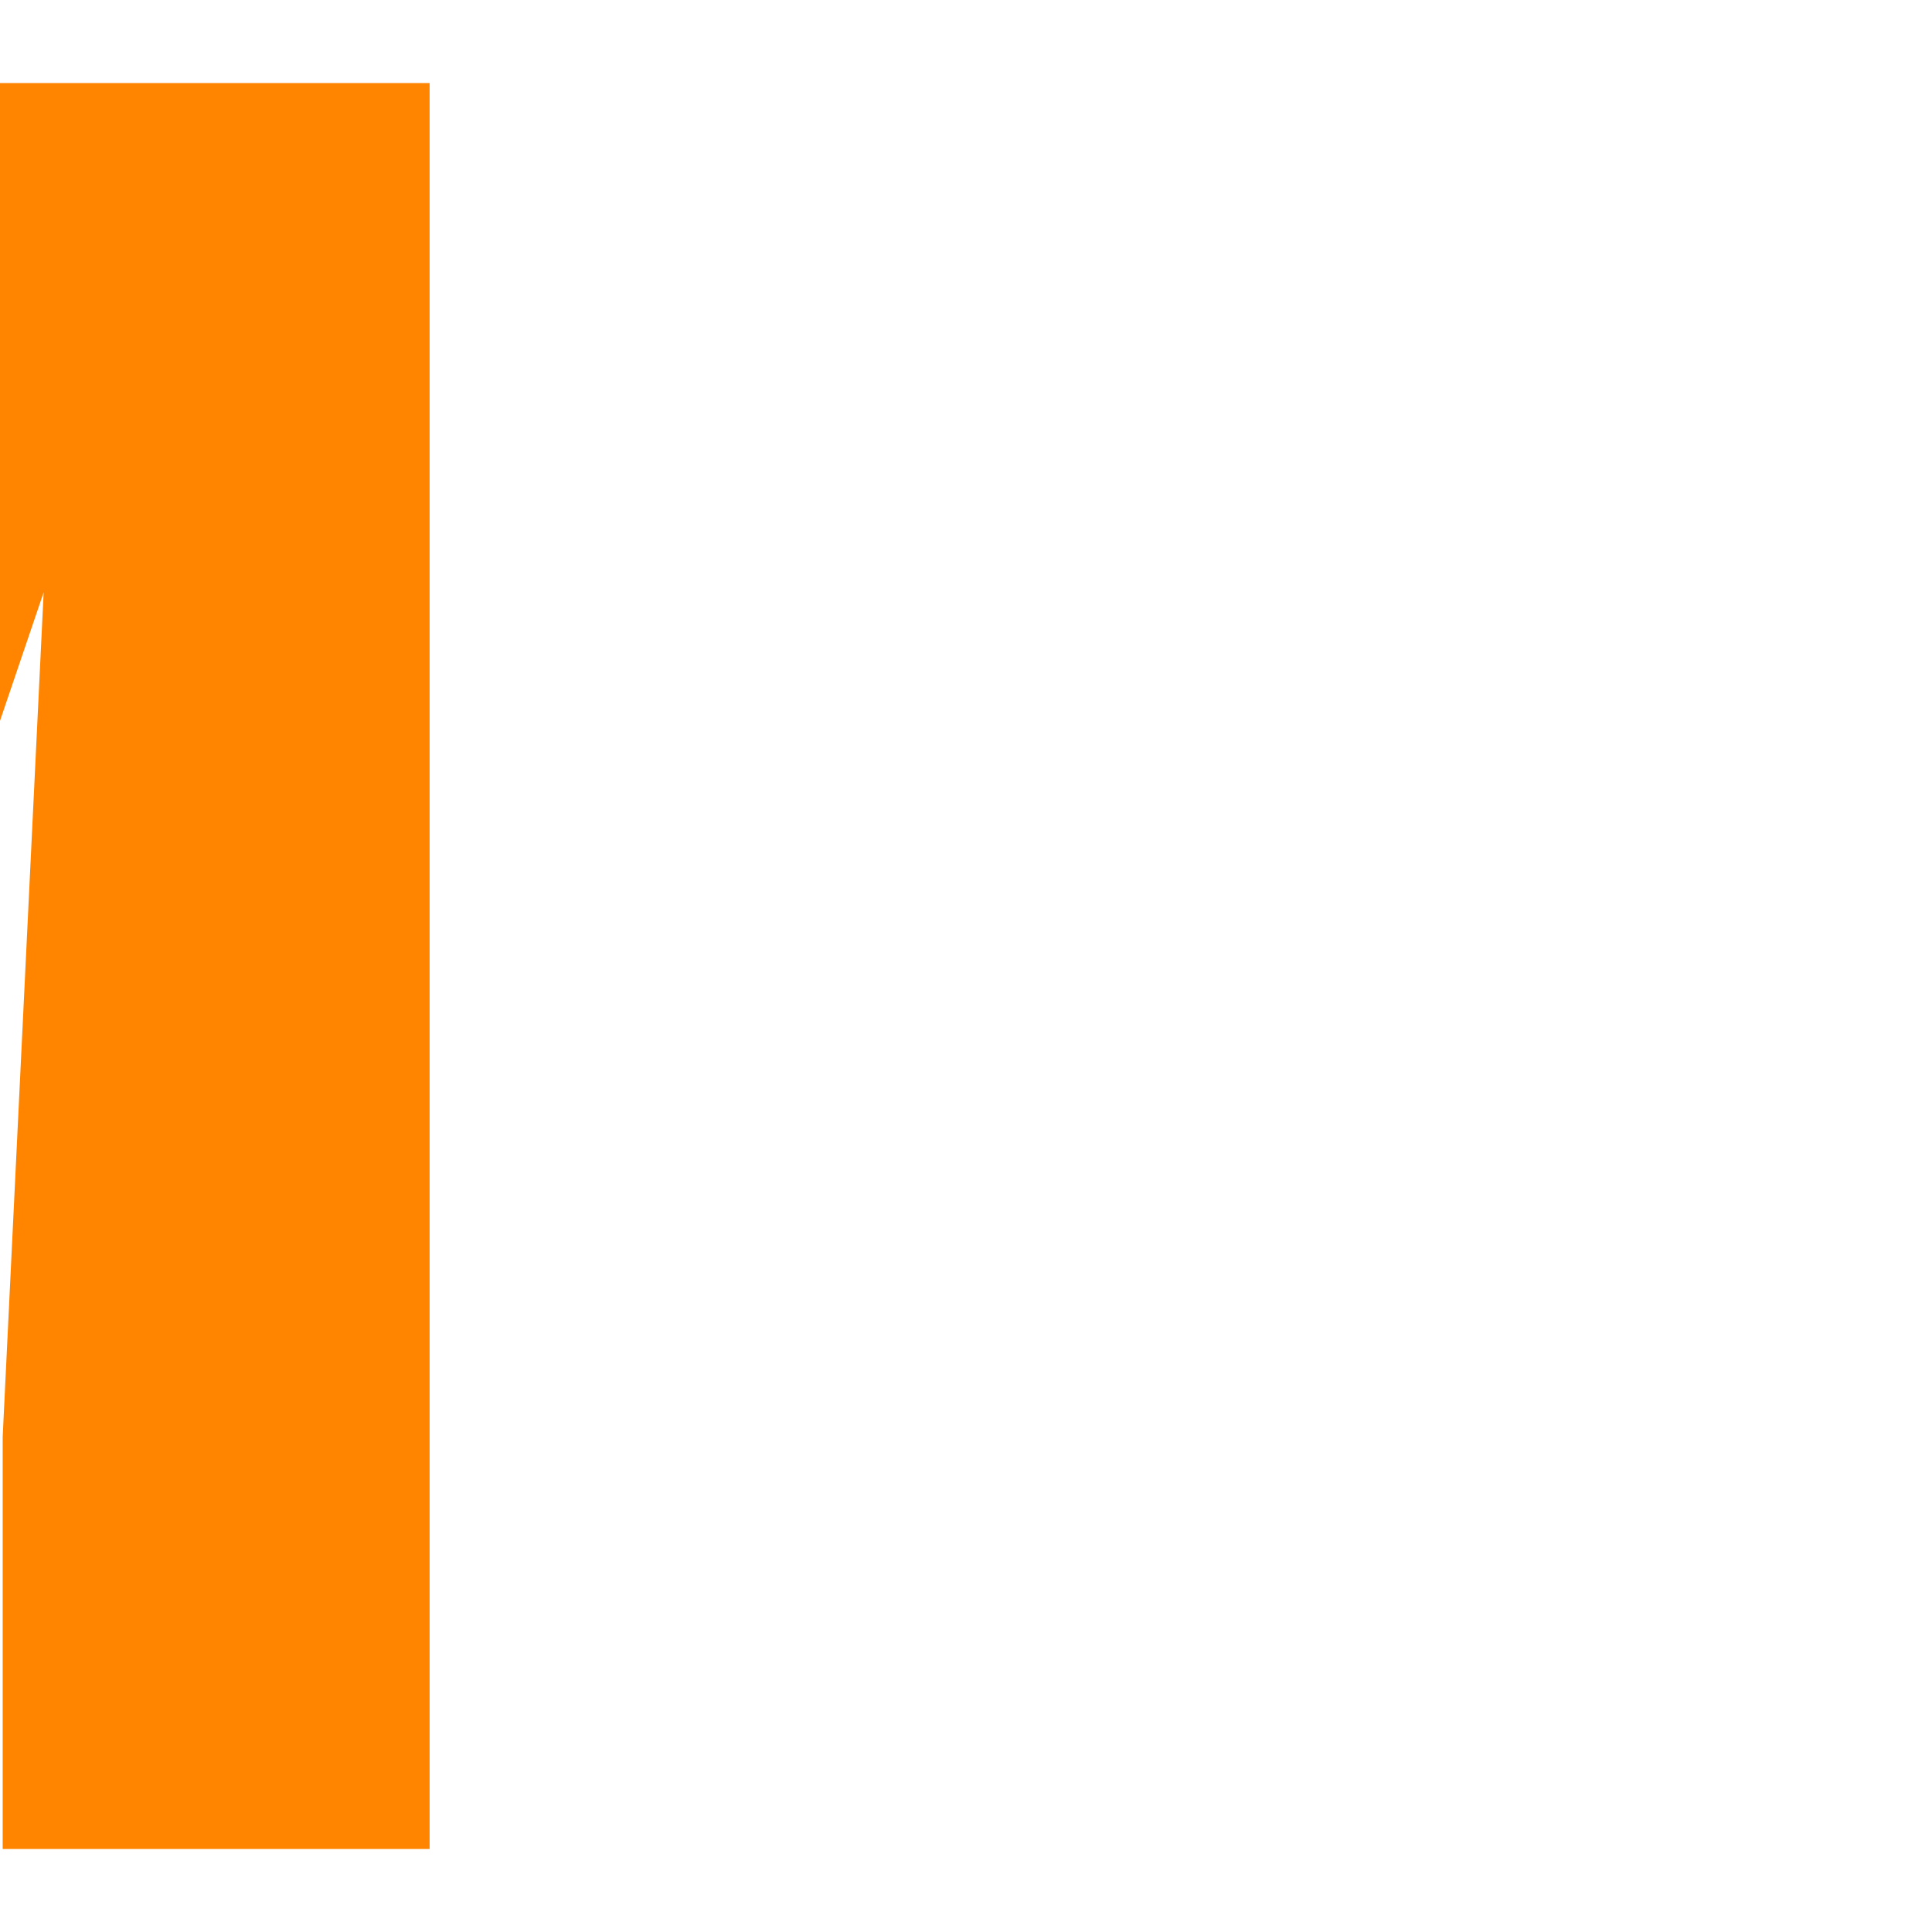
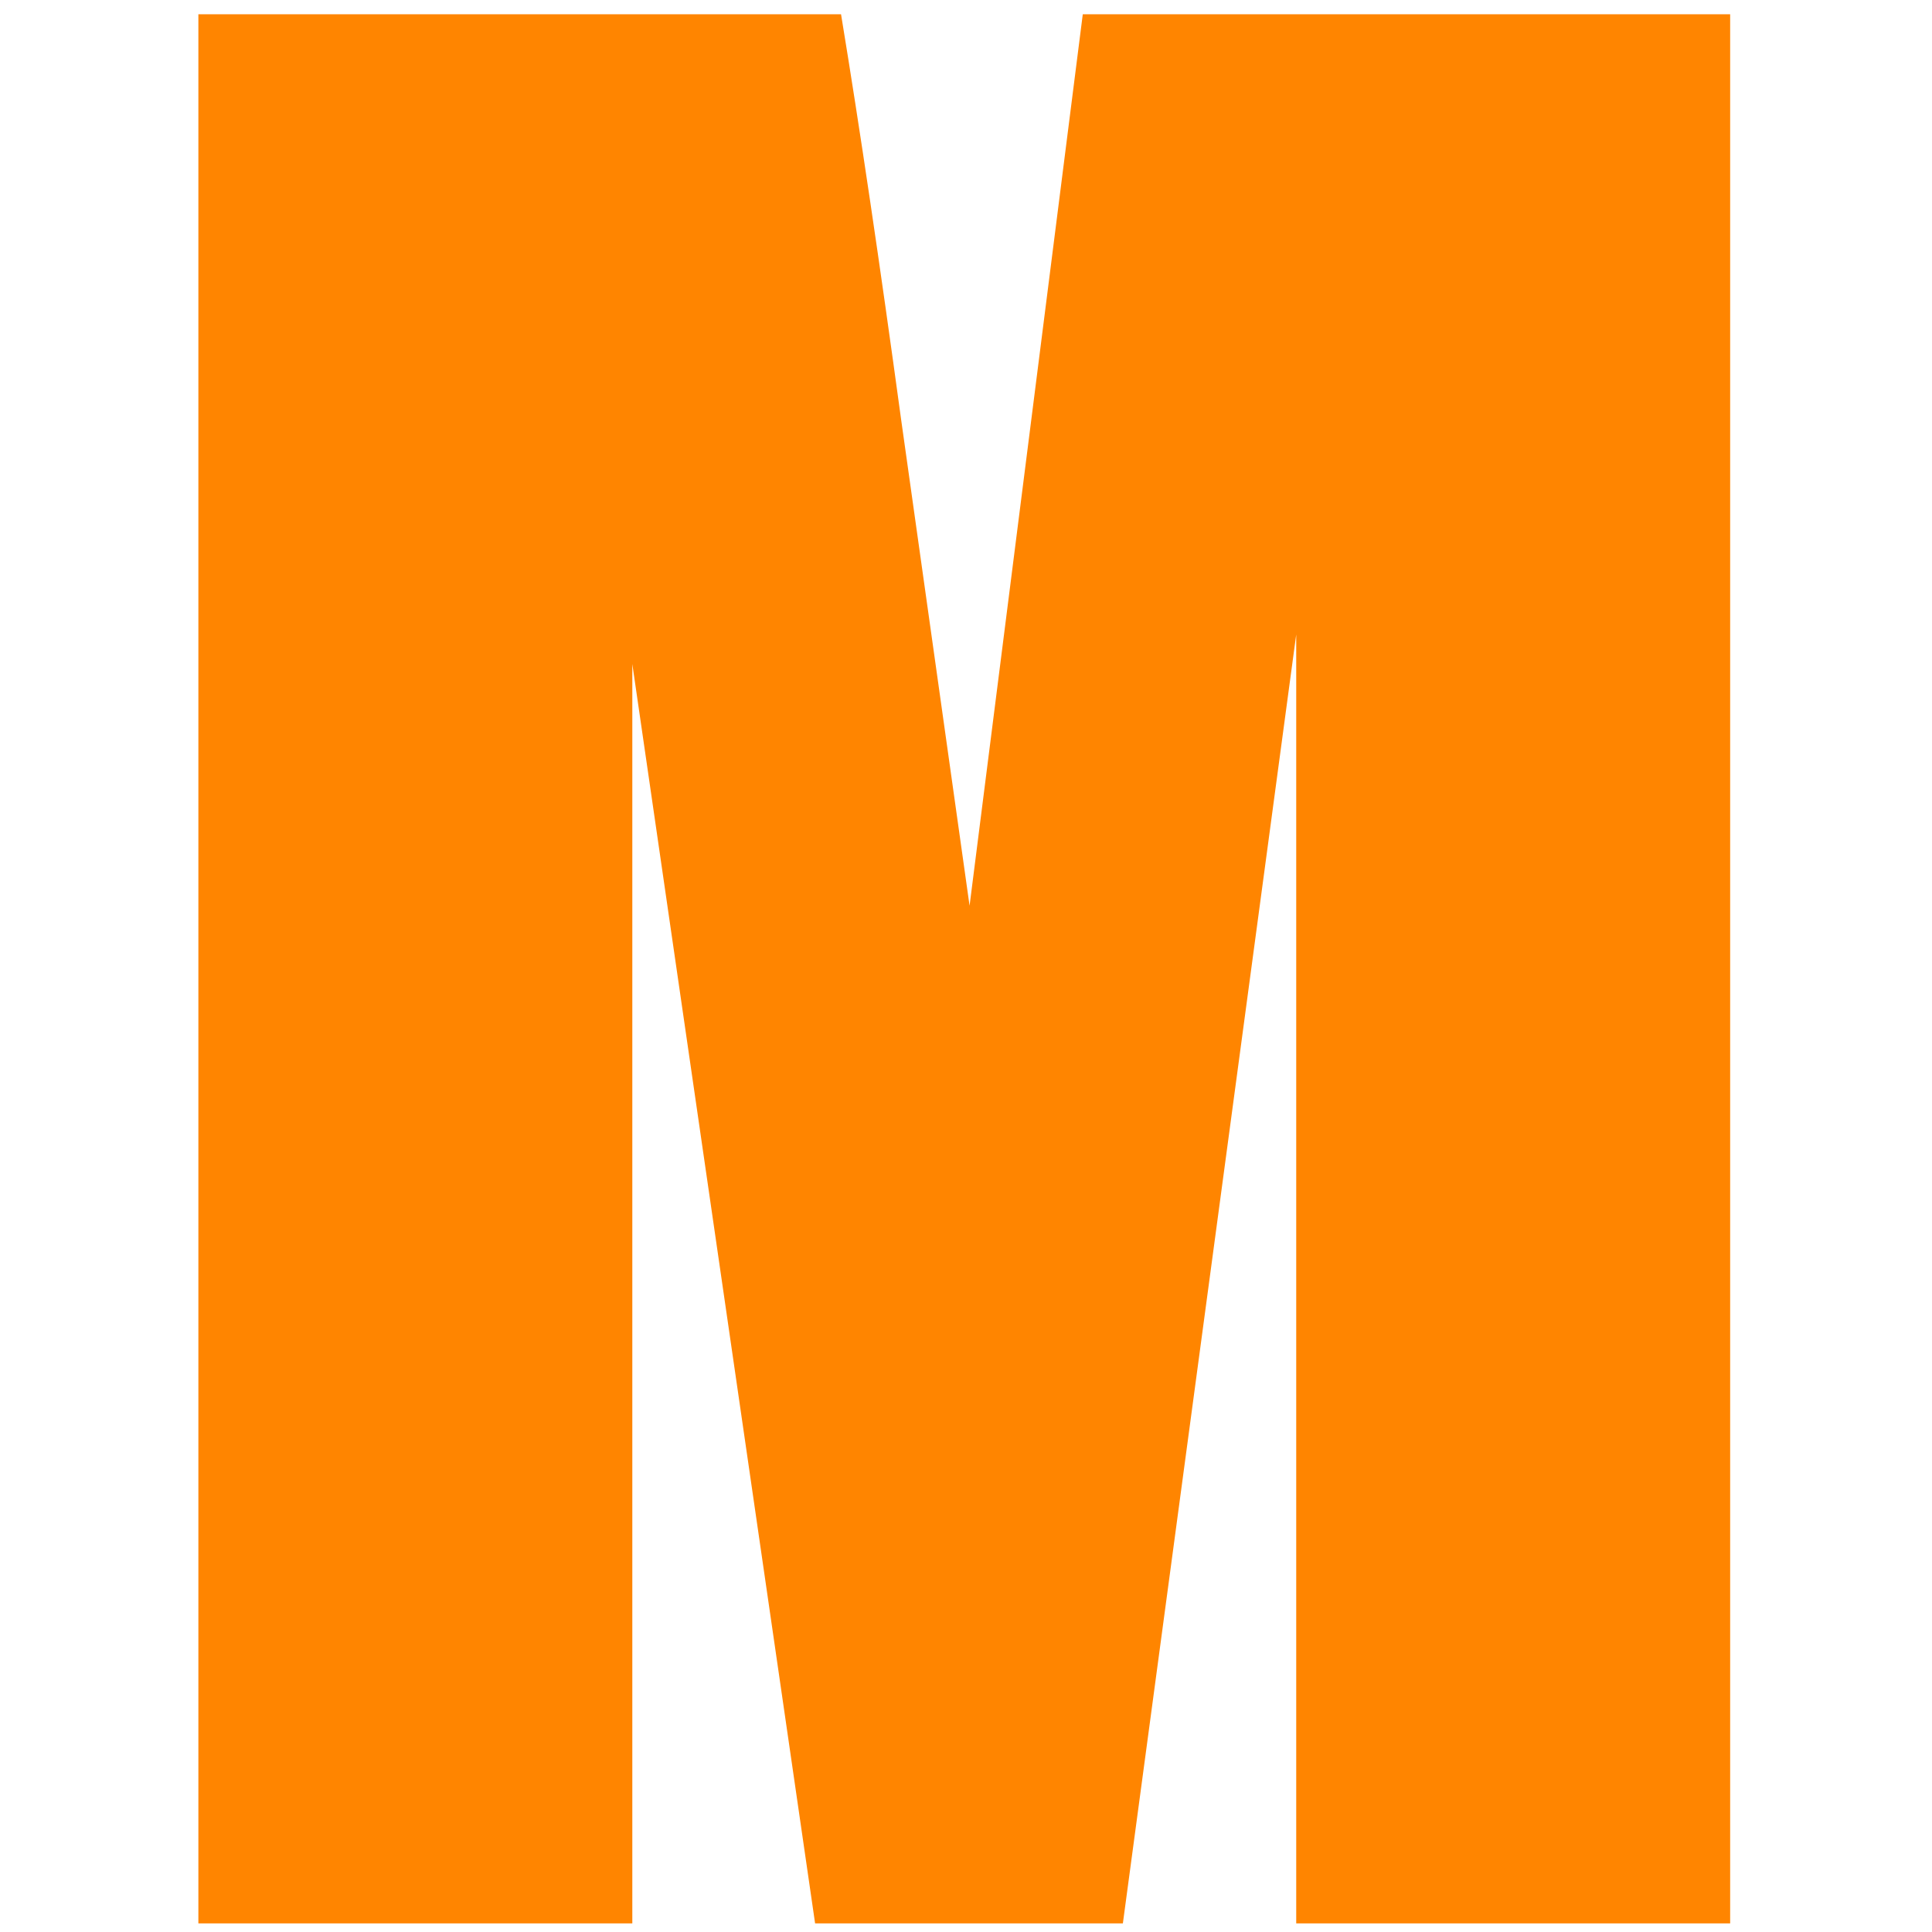
- <svg xmlns="http://www.w3.org/2000/svg" xmlns:xlink="http://www.w3.org/1999/xlink" width="70" height="70" viewBox="0 0 70 70" id="svg2" version="1.1">
-   <defs id="defs4">
-     <linearGradient id="linearGradient4144">
-       <stop style="stop-color:#ff8400;stop-opacity:1;" offset="0" id="stop4146" />
-       <stop style="stop-color:#ff8400;stop-opacity:0;" offset="1" id="stop4148" />
-     </linearGradient>
-     <linearGradient xlink:href="#linearGradient4144" id="linearGradient4150" x1="150.572" y1="329.997" x2="461.155" y2="329.997" gradientUnits="userSpaceOnUse" />
-   </defs>
-   <g id="layer1" transform="translate(-264.4027,-282.3622)">
-     <text xml:space="preserve" style="font-style:normal;font-weight:normal;font-size:90px;line-height:125%;font-family:sans-serif;text-align:center;letter-spacing:-3px;word-spacing:0px;text-anchor:middle;fill:#ff8400;fill-opacity:1;stroke:none;stroke-width:1;stroke-linecap:butt;stroke-linejoin:miter;stroke-miterlimit:4;stroke-dasharray:none;stroke-opacity:0.667" x="299.491" y="349.354" id="text4136">
-       <tspan id="tspan4138" x="297.991" y="349.354" style="font-style:normal;font-variant:normal;font-weight:900;font-stretch:normal;font-size:90px;line-height:125%;font-family:Roboto;-inkscape-font-specification:'Roboto Heavy';text-align:center;letter-spacing:-3px;writing-mode:lr-tb;text-anchor:middle;fill:#ff8400;fill-opacity:1;stroke:none;stroke-width:1;stroke-miterlimit:4;stroke-dasharray:none;stroke-opacity:0.667">M</tspan>
-     </text>
+ <svg xmlns="http://www.w3.org/2000/svg" version="1.1" id="Layer_1_xA0_Image_1_" x="0px" y="0px" viewBox="0 0 112 112" enable-background="new 0 0 424.8 187.2" xml:space="preserve" width="112" height="112">
+   <defs id="defs6" />
+   <g style="font-style:normal;font-weight:normal;font-size:90px;line-height:125%;font-family:sans-serif;letter-spacing:0px;word-spacing:0px;fill:#ff8500;fill-opacity:1;stroke:#000000;stroke-width:1px;stroke-linecap:butt;stroke-linejoin:miter;stroke-opacity:1" id="text4136" transform="translate(11,0.3261719)">
+     <path d="m 89.299,0.5 0,110.674 -25.156,0 0,-74.717 -10.049,74.717 -17.842,0 -10.596,-73.008 0,73.008 -25.156,0 0,-110.674 37.256,0 q 1.641,9.98 3.486,23.516 L 45.207,52.18 51.77,0.5 l 37.529,0 z" style="font-style:normal;font-variant:normal;font-weight:normal;font-stretch:condensed;font-size:140px;font-family:Impact;-inkscape-font-specification:'Impact Condensed';fill:#ff8500;fill-opacity:1;stroke:none;stroke-opacity:1" id="path4180" />
  </g>
</svg>
